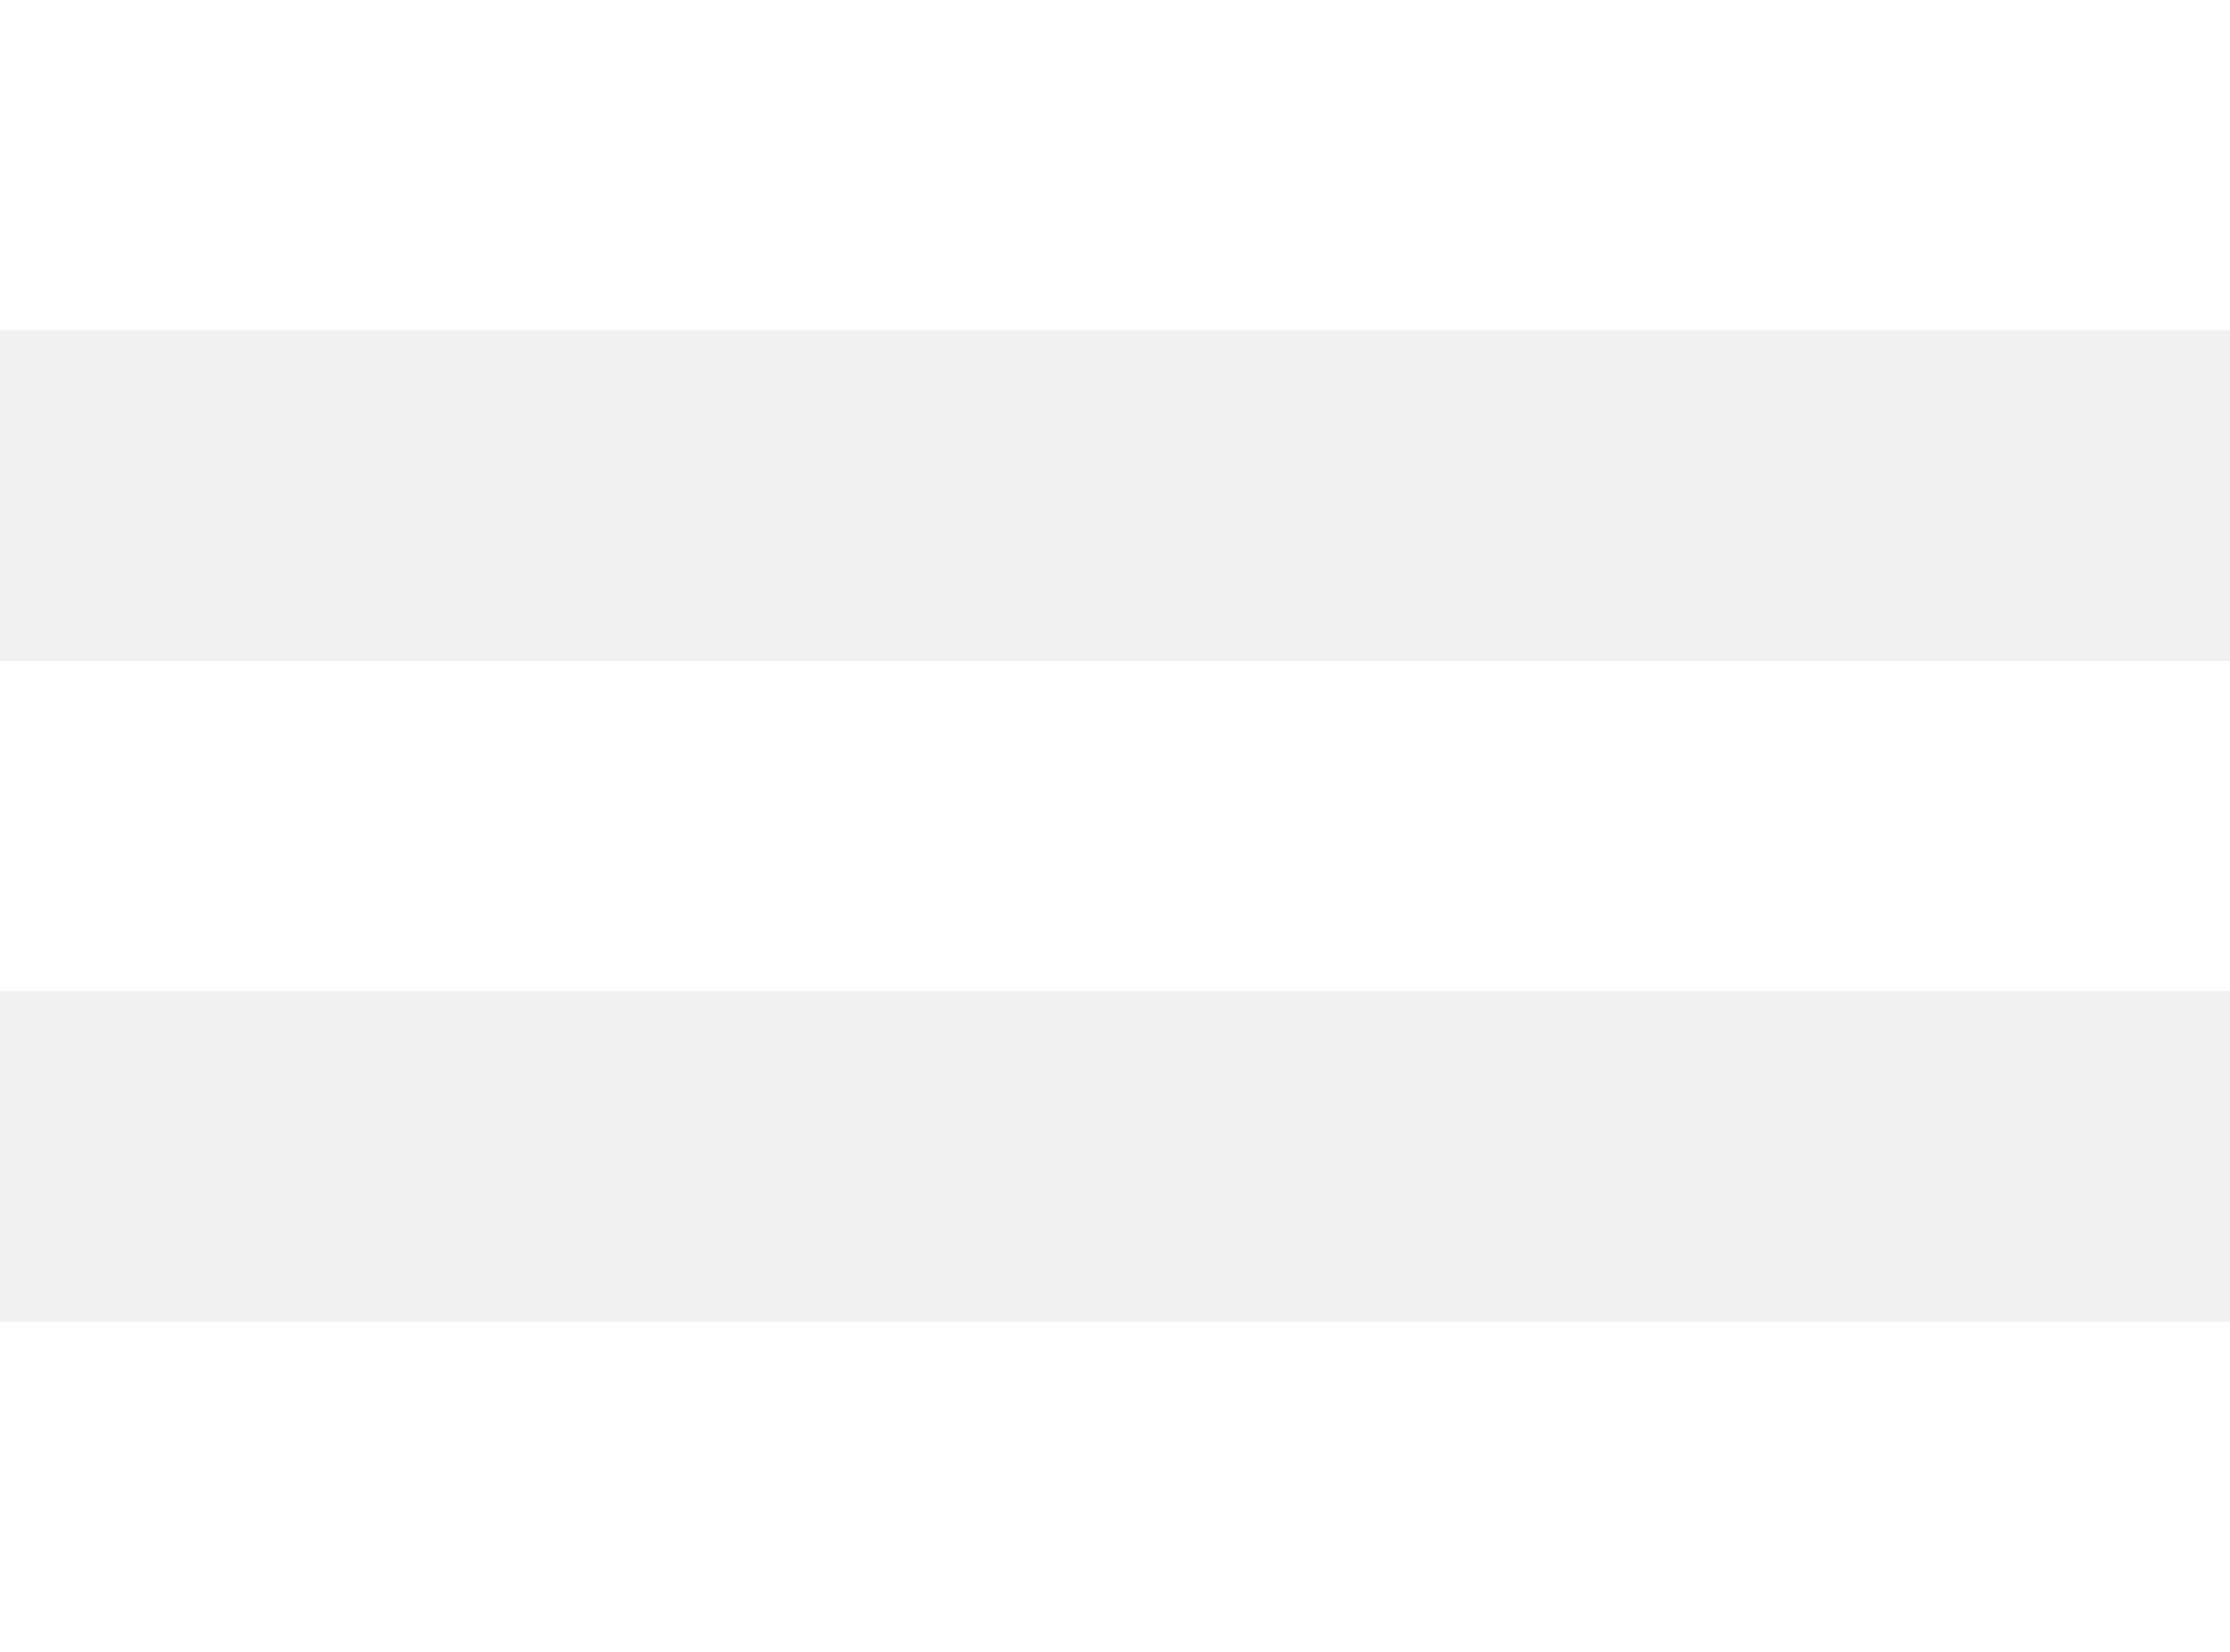
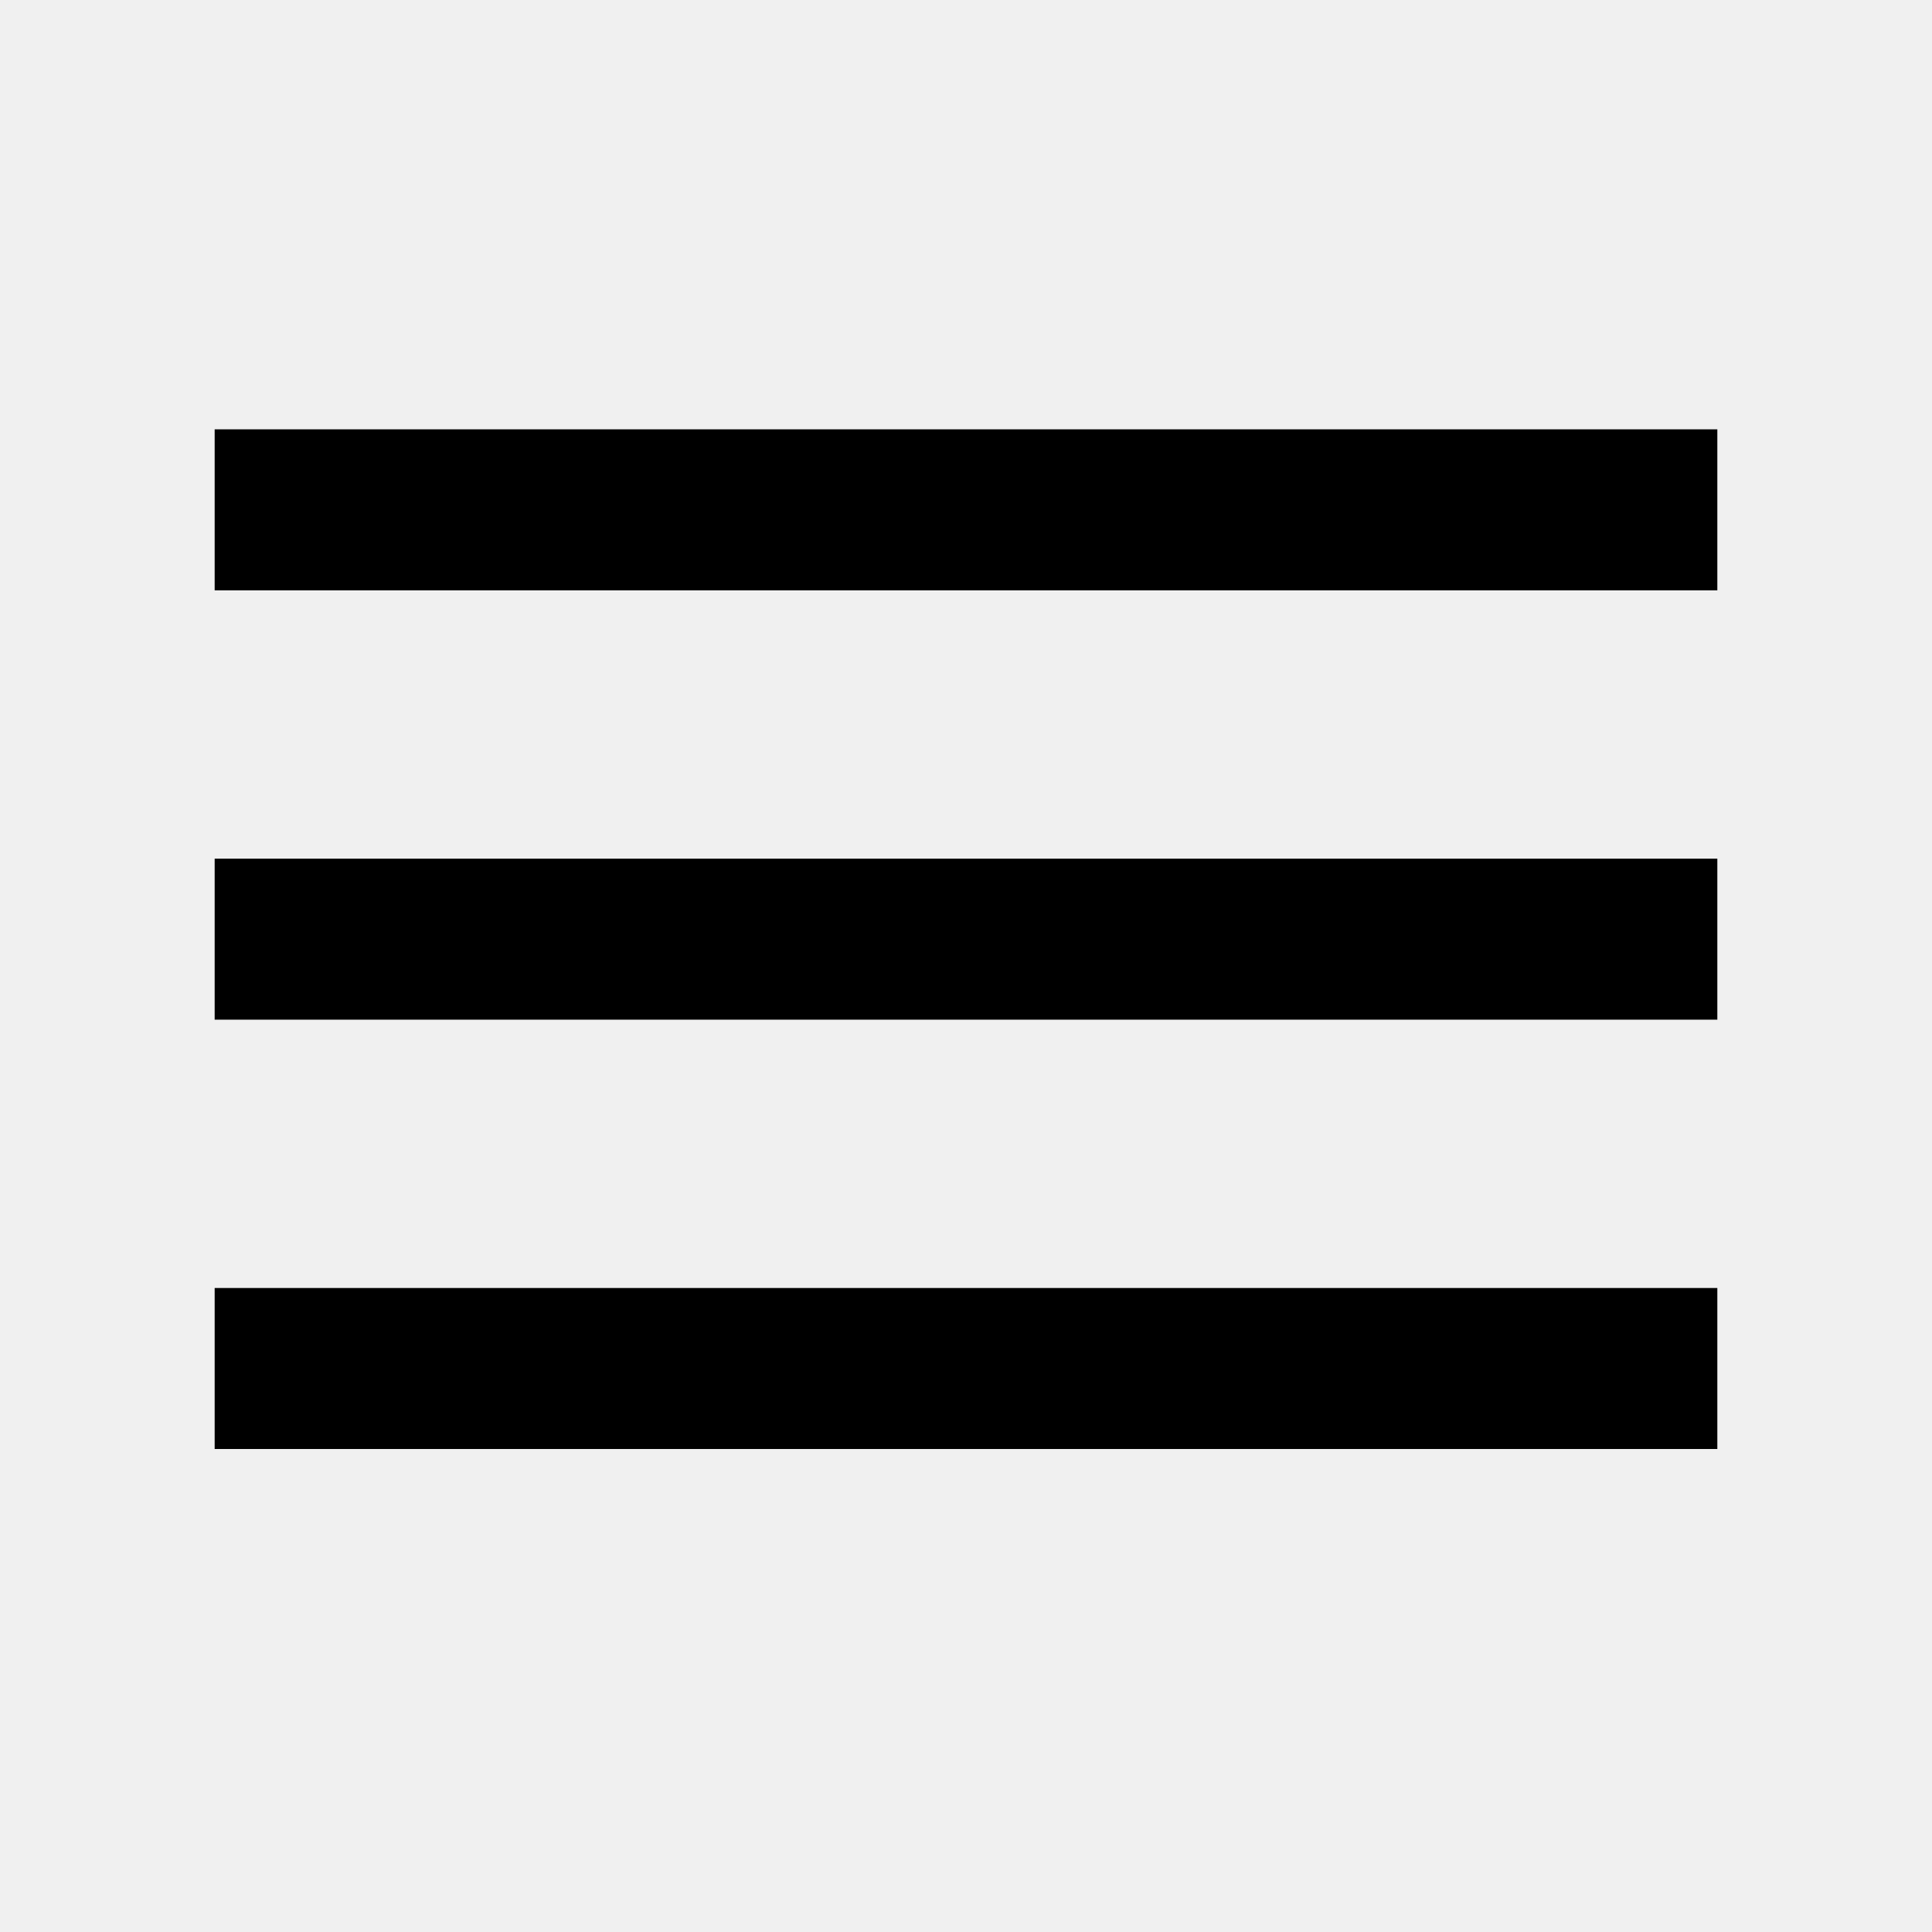
- <svg xmlns="http://www.w3.org/2000/svg" version="1.1" id="Layer_1" x="0px" y="0px" width="27px" height="20px" viewBox="0 0 27 20" enable-background="new 0 0 27 20" xml:space="preserve">
-   <defs id="defs13" />
-   <g id="g3">
-     <rect fill="#4D4D4D" width="27" height="4" id="rect5" style="fill:#ffffff" />
-     <rect y="8" fill="#4D4D4D" width="27" height="4" id="rect7" style="fill:#ffffff" />
-     <rect y="16" fill="#4D4D4D" width="27" height="4" id="rect9" style="fill:#ffffff" />
-   </g>
+ <svg xmlns="http://www.w3.org/2000/svg" width="36" height="36" viewBox="0 0 36 36">
+   <path d="M0 0h36v36h-36z" fill="none" />
+   <path d="M4 27h28v-3h-28v3zm0-8h28v-3h-28v3zm0-11v3h28v-3h-28z" />
</svg>
